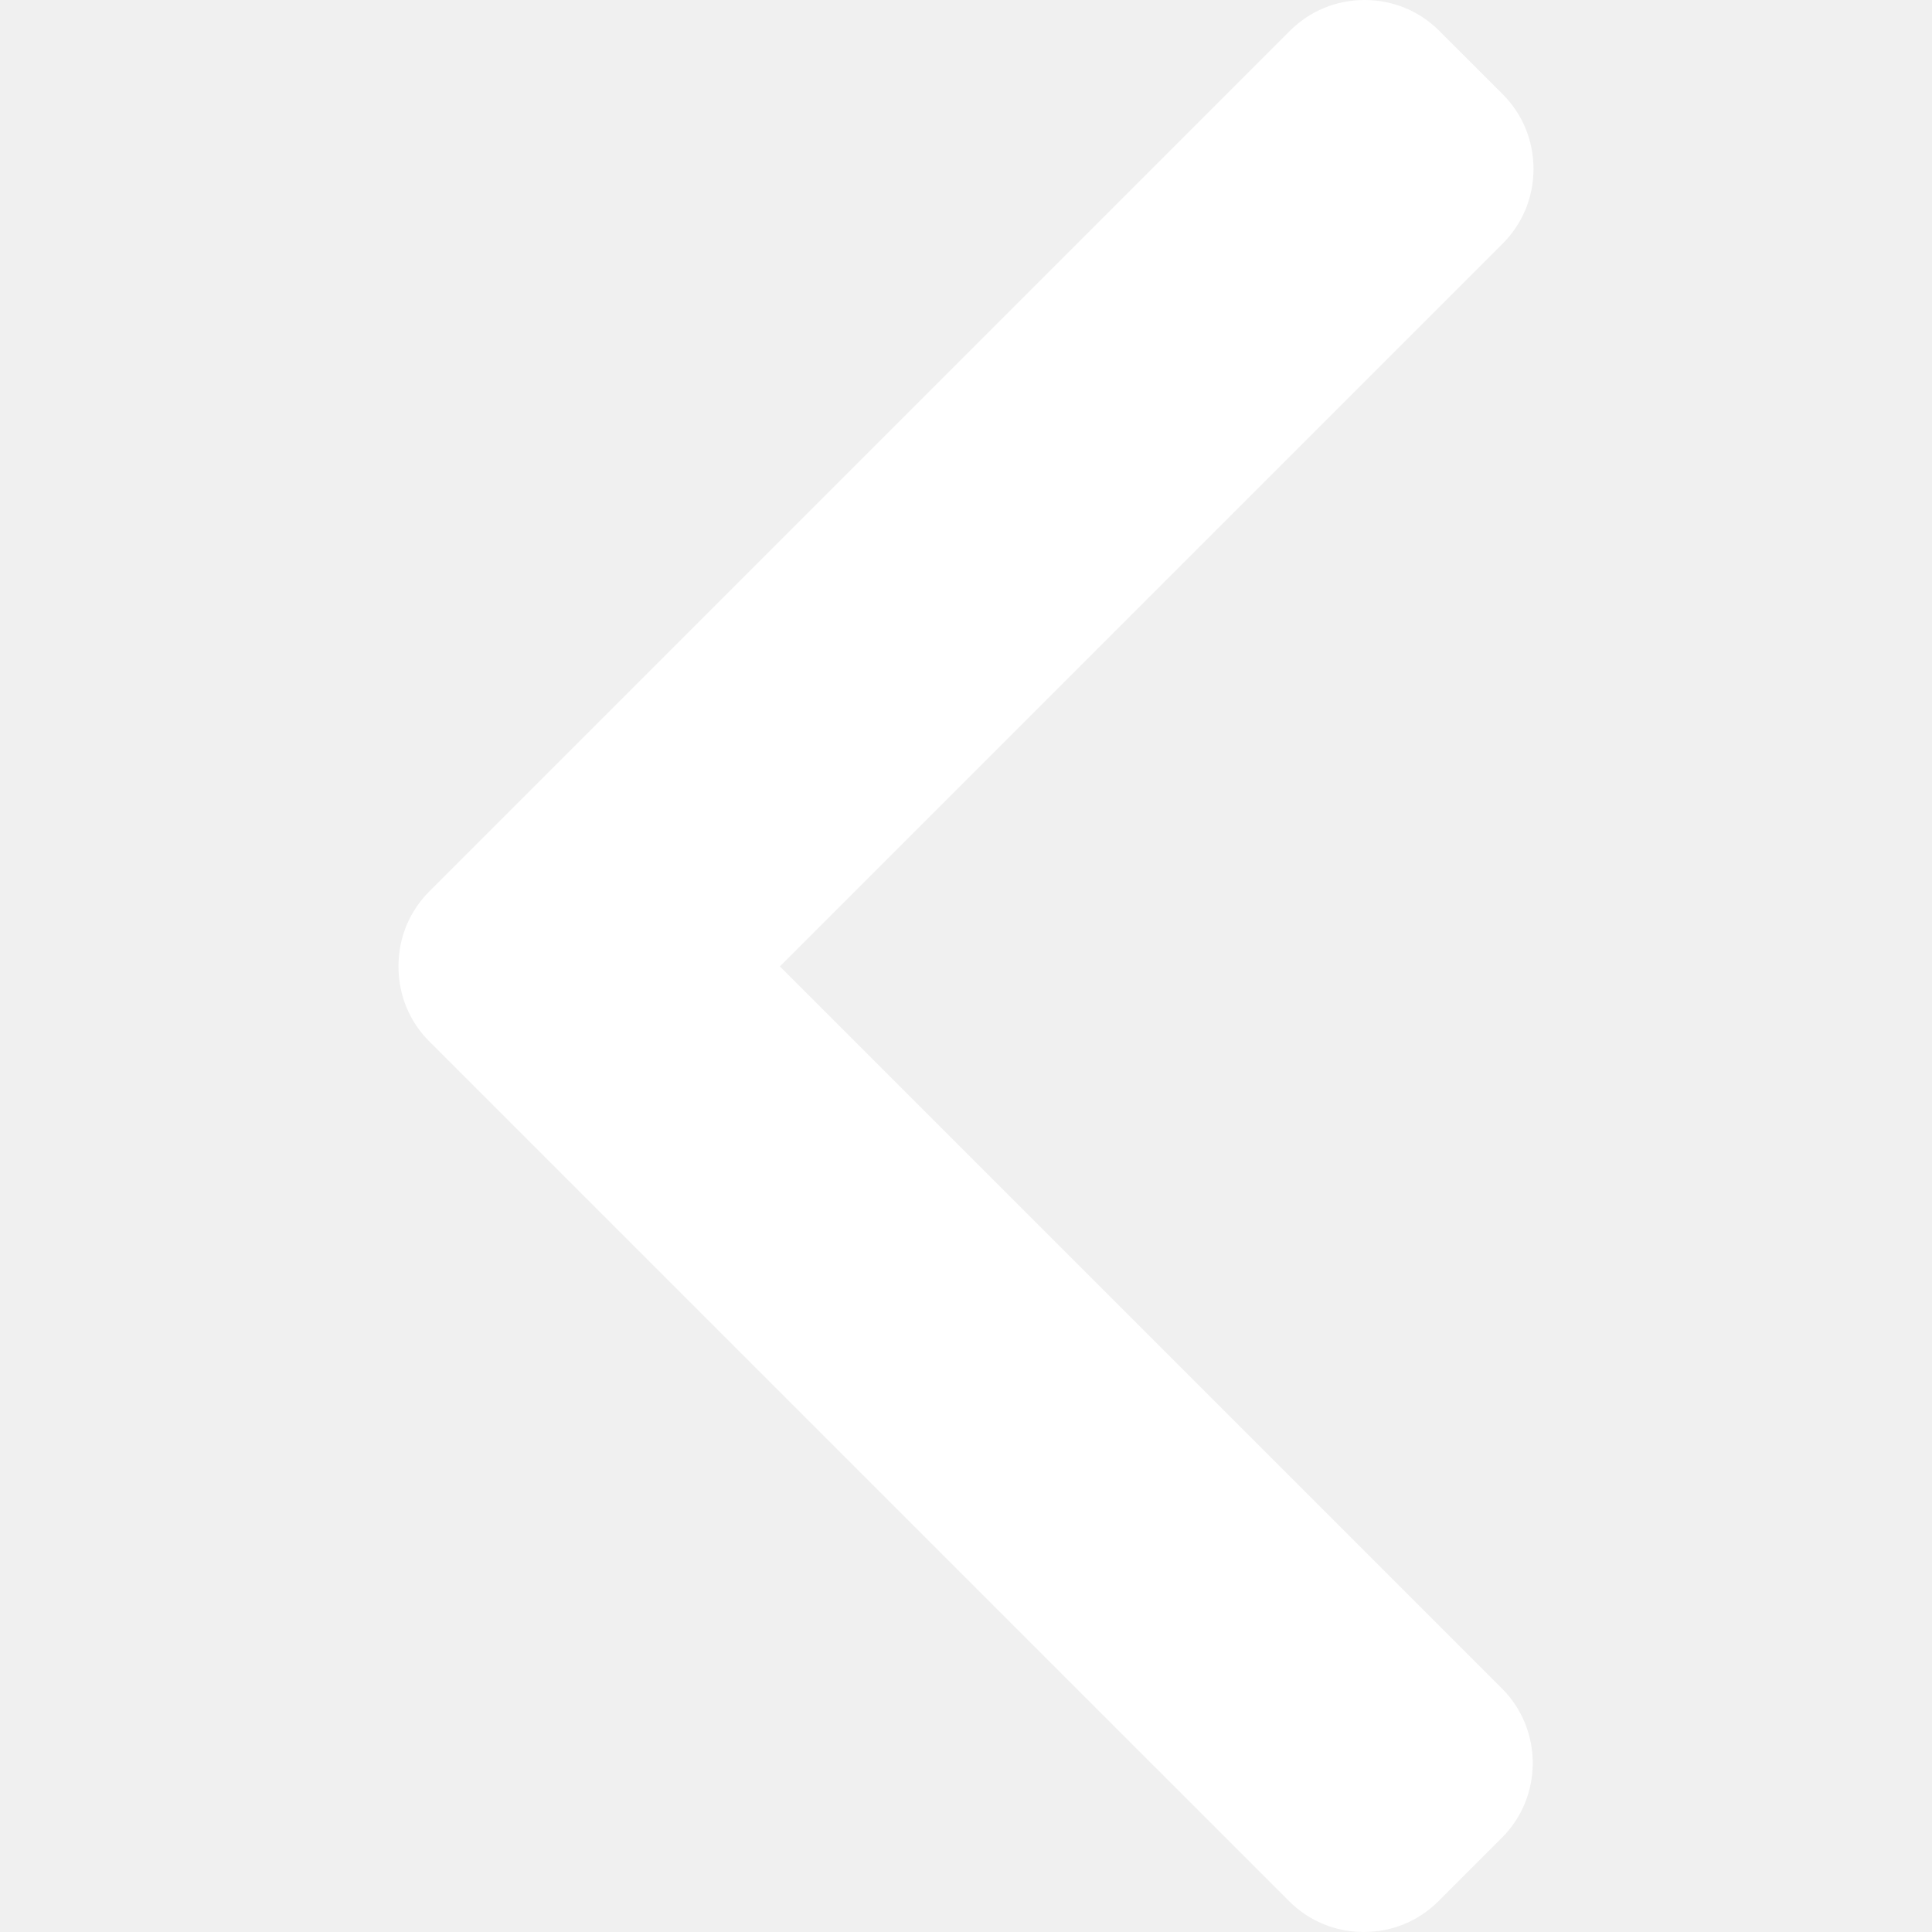
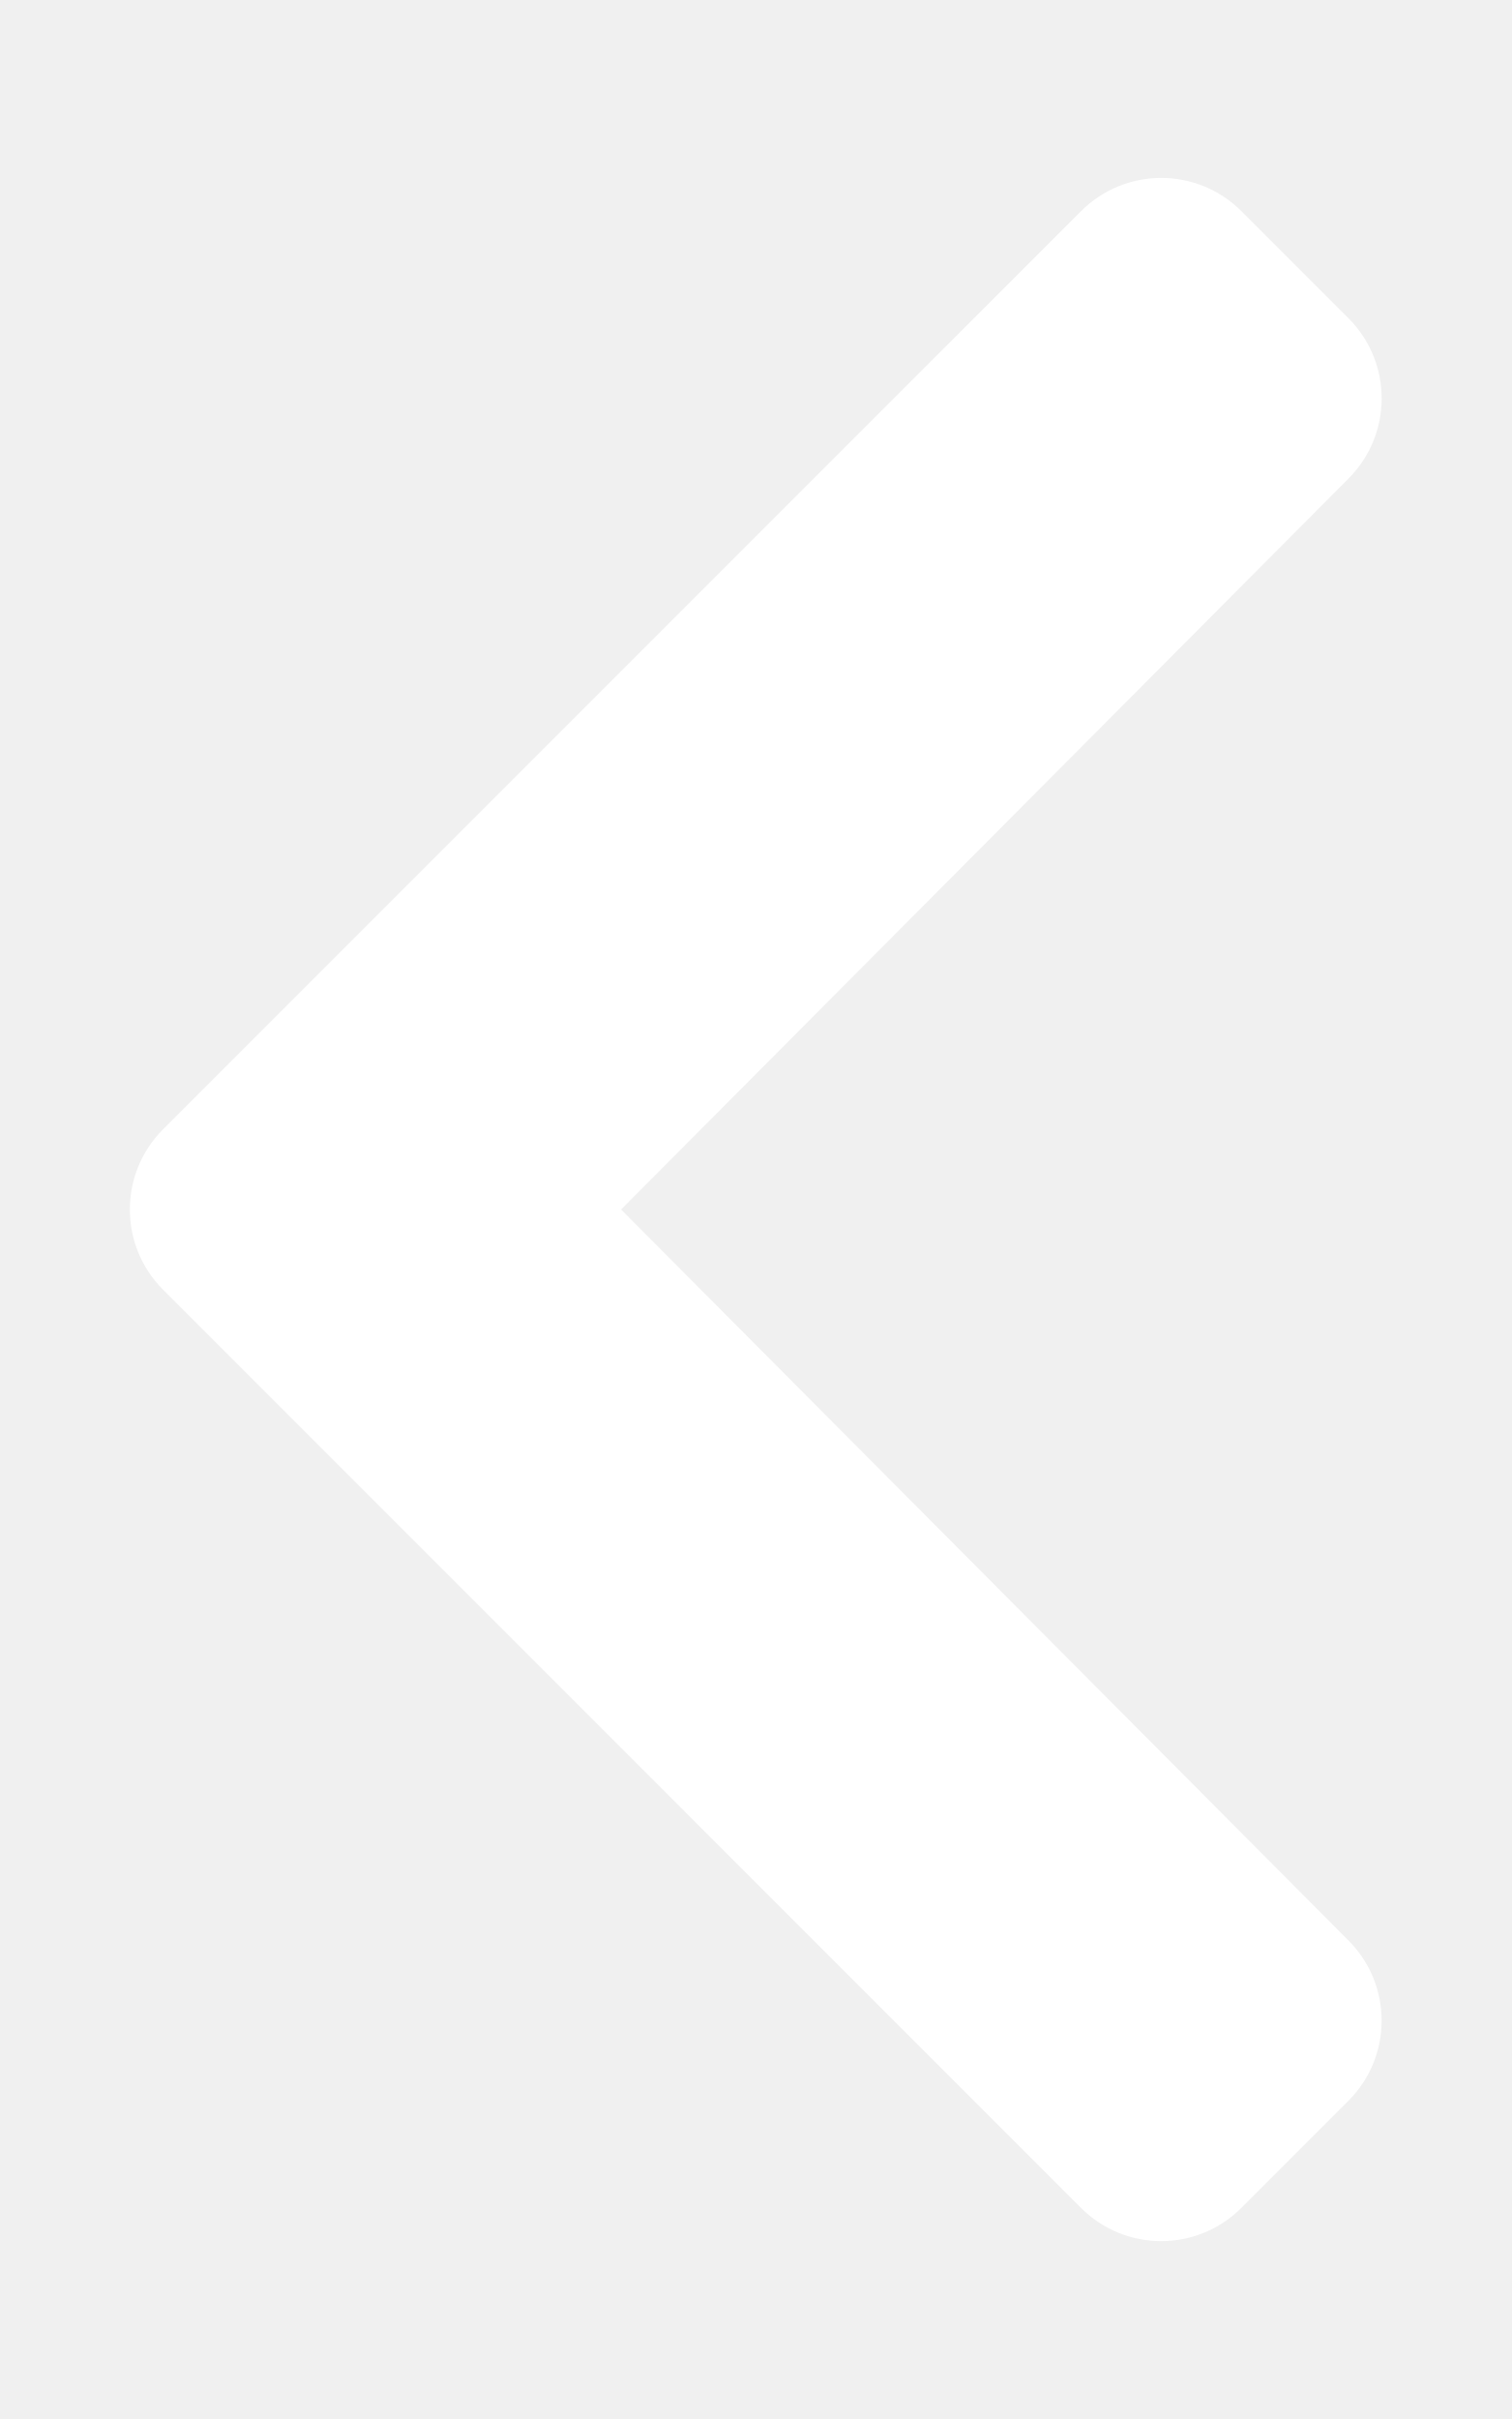
- <svg xmlns="http://www.w3.org/2000/svg" version="1.1" id="Layer_1" x="0px" y="0px" viewBox="0 0 492 492" style="enable-background:new 0 0 492 492;" xml:space="preserve">
-   <g>
-     <g>
-       <path style="  fill: #fff;" d="M198.608,246.104L382.664,62.04c5.068-5.056,7.856-11.816,7.856-19.024c0-7.212-2.788-13.968-7.856-19.032l-16.128-16.12    C361.476,2.792,354.712,0,347.504,0s-13.964,2.792-19.028,7.864L109.328,227.008c-5.084,5.08-7.868,11.868-7.848,19.084    c-0.02,7.248,2.76,14.028,7.848,19.112l218.944,218.932c5.064,5.072,11.82,7.864,19.032,7.864c7.208,0,13.964-2.792,19.032-7.864    l16.124-16.12c10.492-10.492,10.492-27.572,0-38.06L198.608,246.104z" />
-     </g>
-   </g>
-   <g>
- </g>
-   <g>
- </g>
-   <g>
- </g>
-   <g>
- </g>
-   <g>
- </g>
-   <g>
- </g>
-   <g>
- </g>
-   <g>
- </g>
-   <g>
- </g>
-   <g>
- </g>
-   <g>
- </g>
-   <g>
- </g>
-   <g>
- </g>
-   <g>
- </g>
-   <g>
- </g>
+ <svg xmlns="http://www.w3.org/2000/svg" aria-hidden="true" focusable="false" data-prefix="fas" data-icon="chevron-left" class="svg-inline--fa fa-chevron-left fa-w-10" role="img" viewBox="0 0 320 512">
+   <path fill="#fff" d="M34.52 239.03L228.87 44.69c9.37-9.37 24.57-9.37 33.94 0l22.67 22.67c9.36 9.36 9.37 24.52.04 33.9L131.49 256l154.02 154.75c9.34 9.38 9.32 24.54-.04 33.9l-22.67 22.67c-9.37 9.37-24.57 9.37-33.94 0L34.52 272.97c-9.37-9.37-9.37-24.57 0-33.94z" />
</svg>
